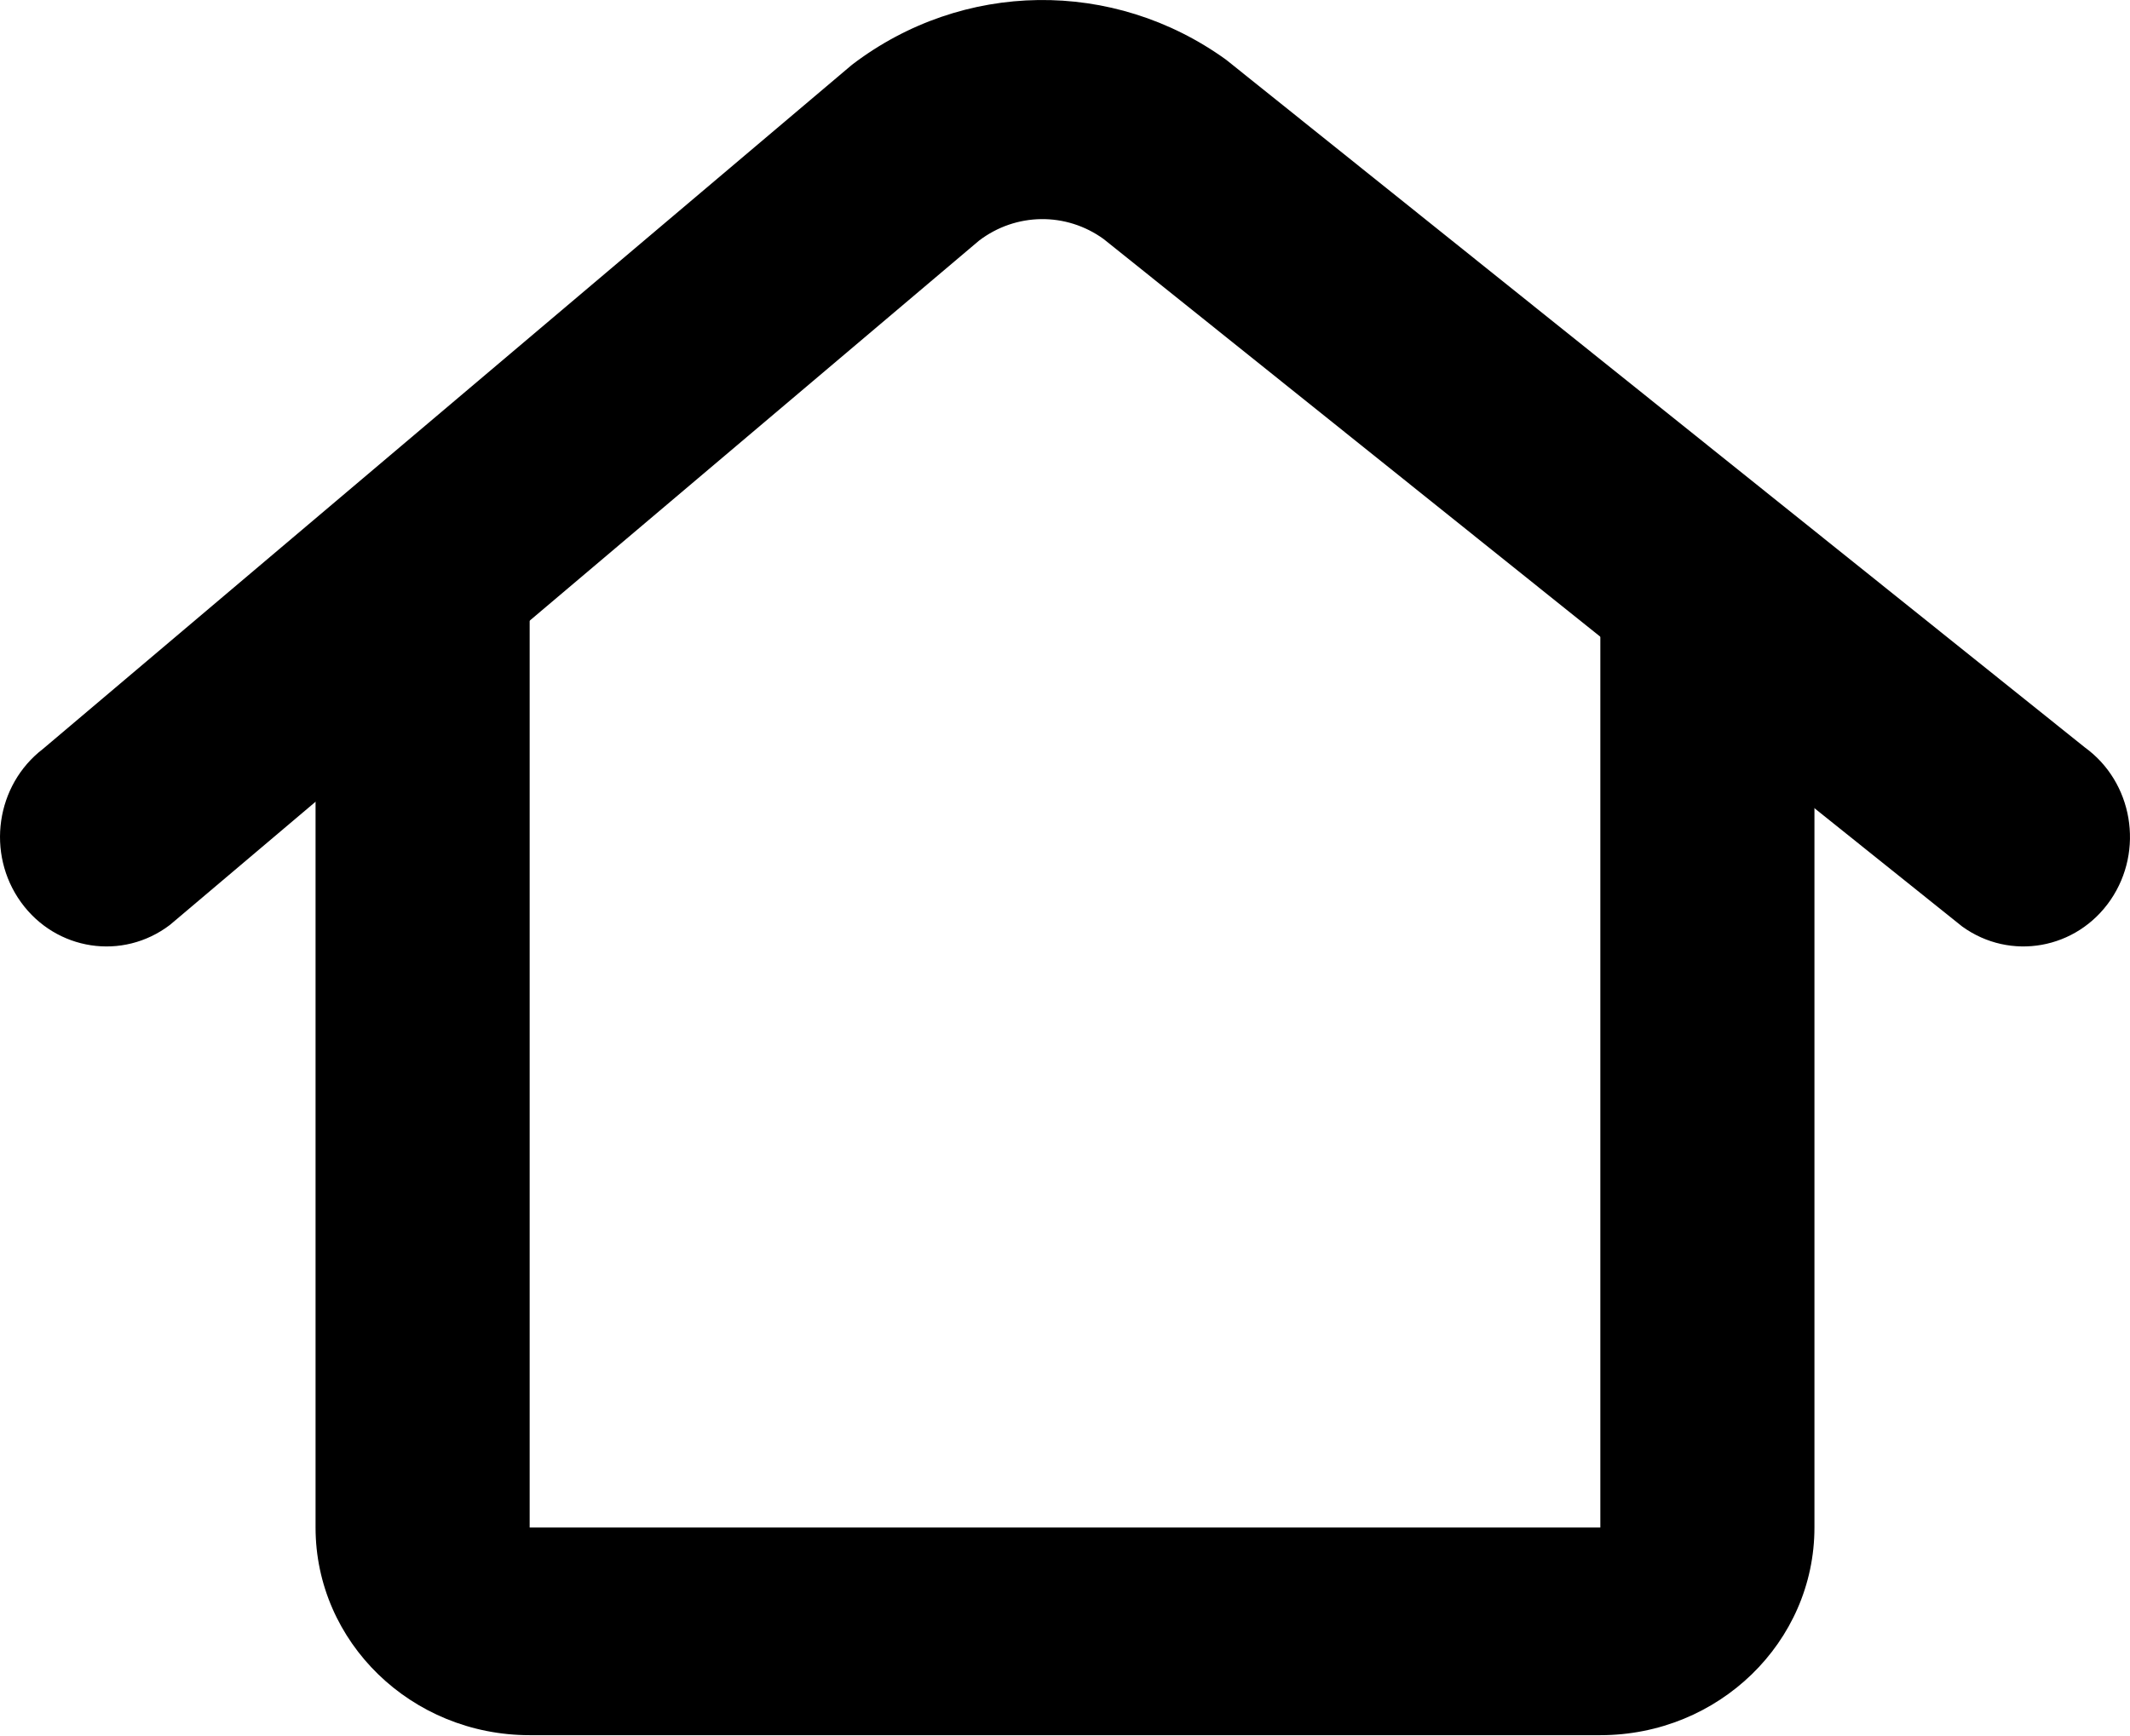
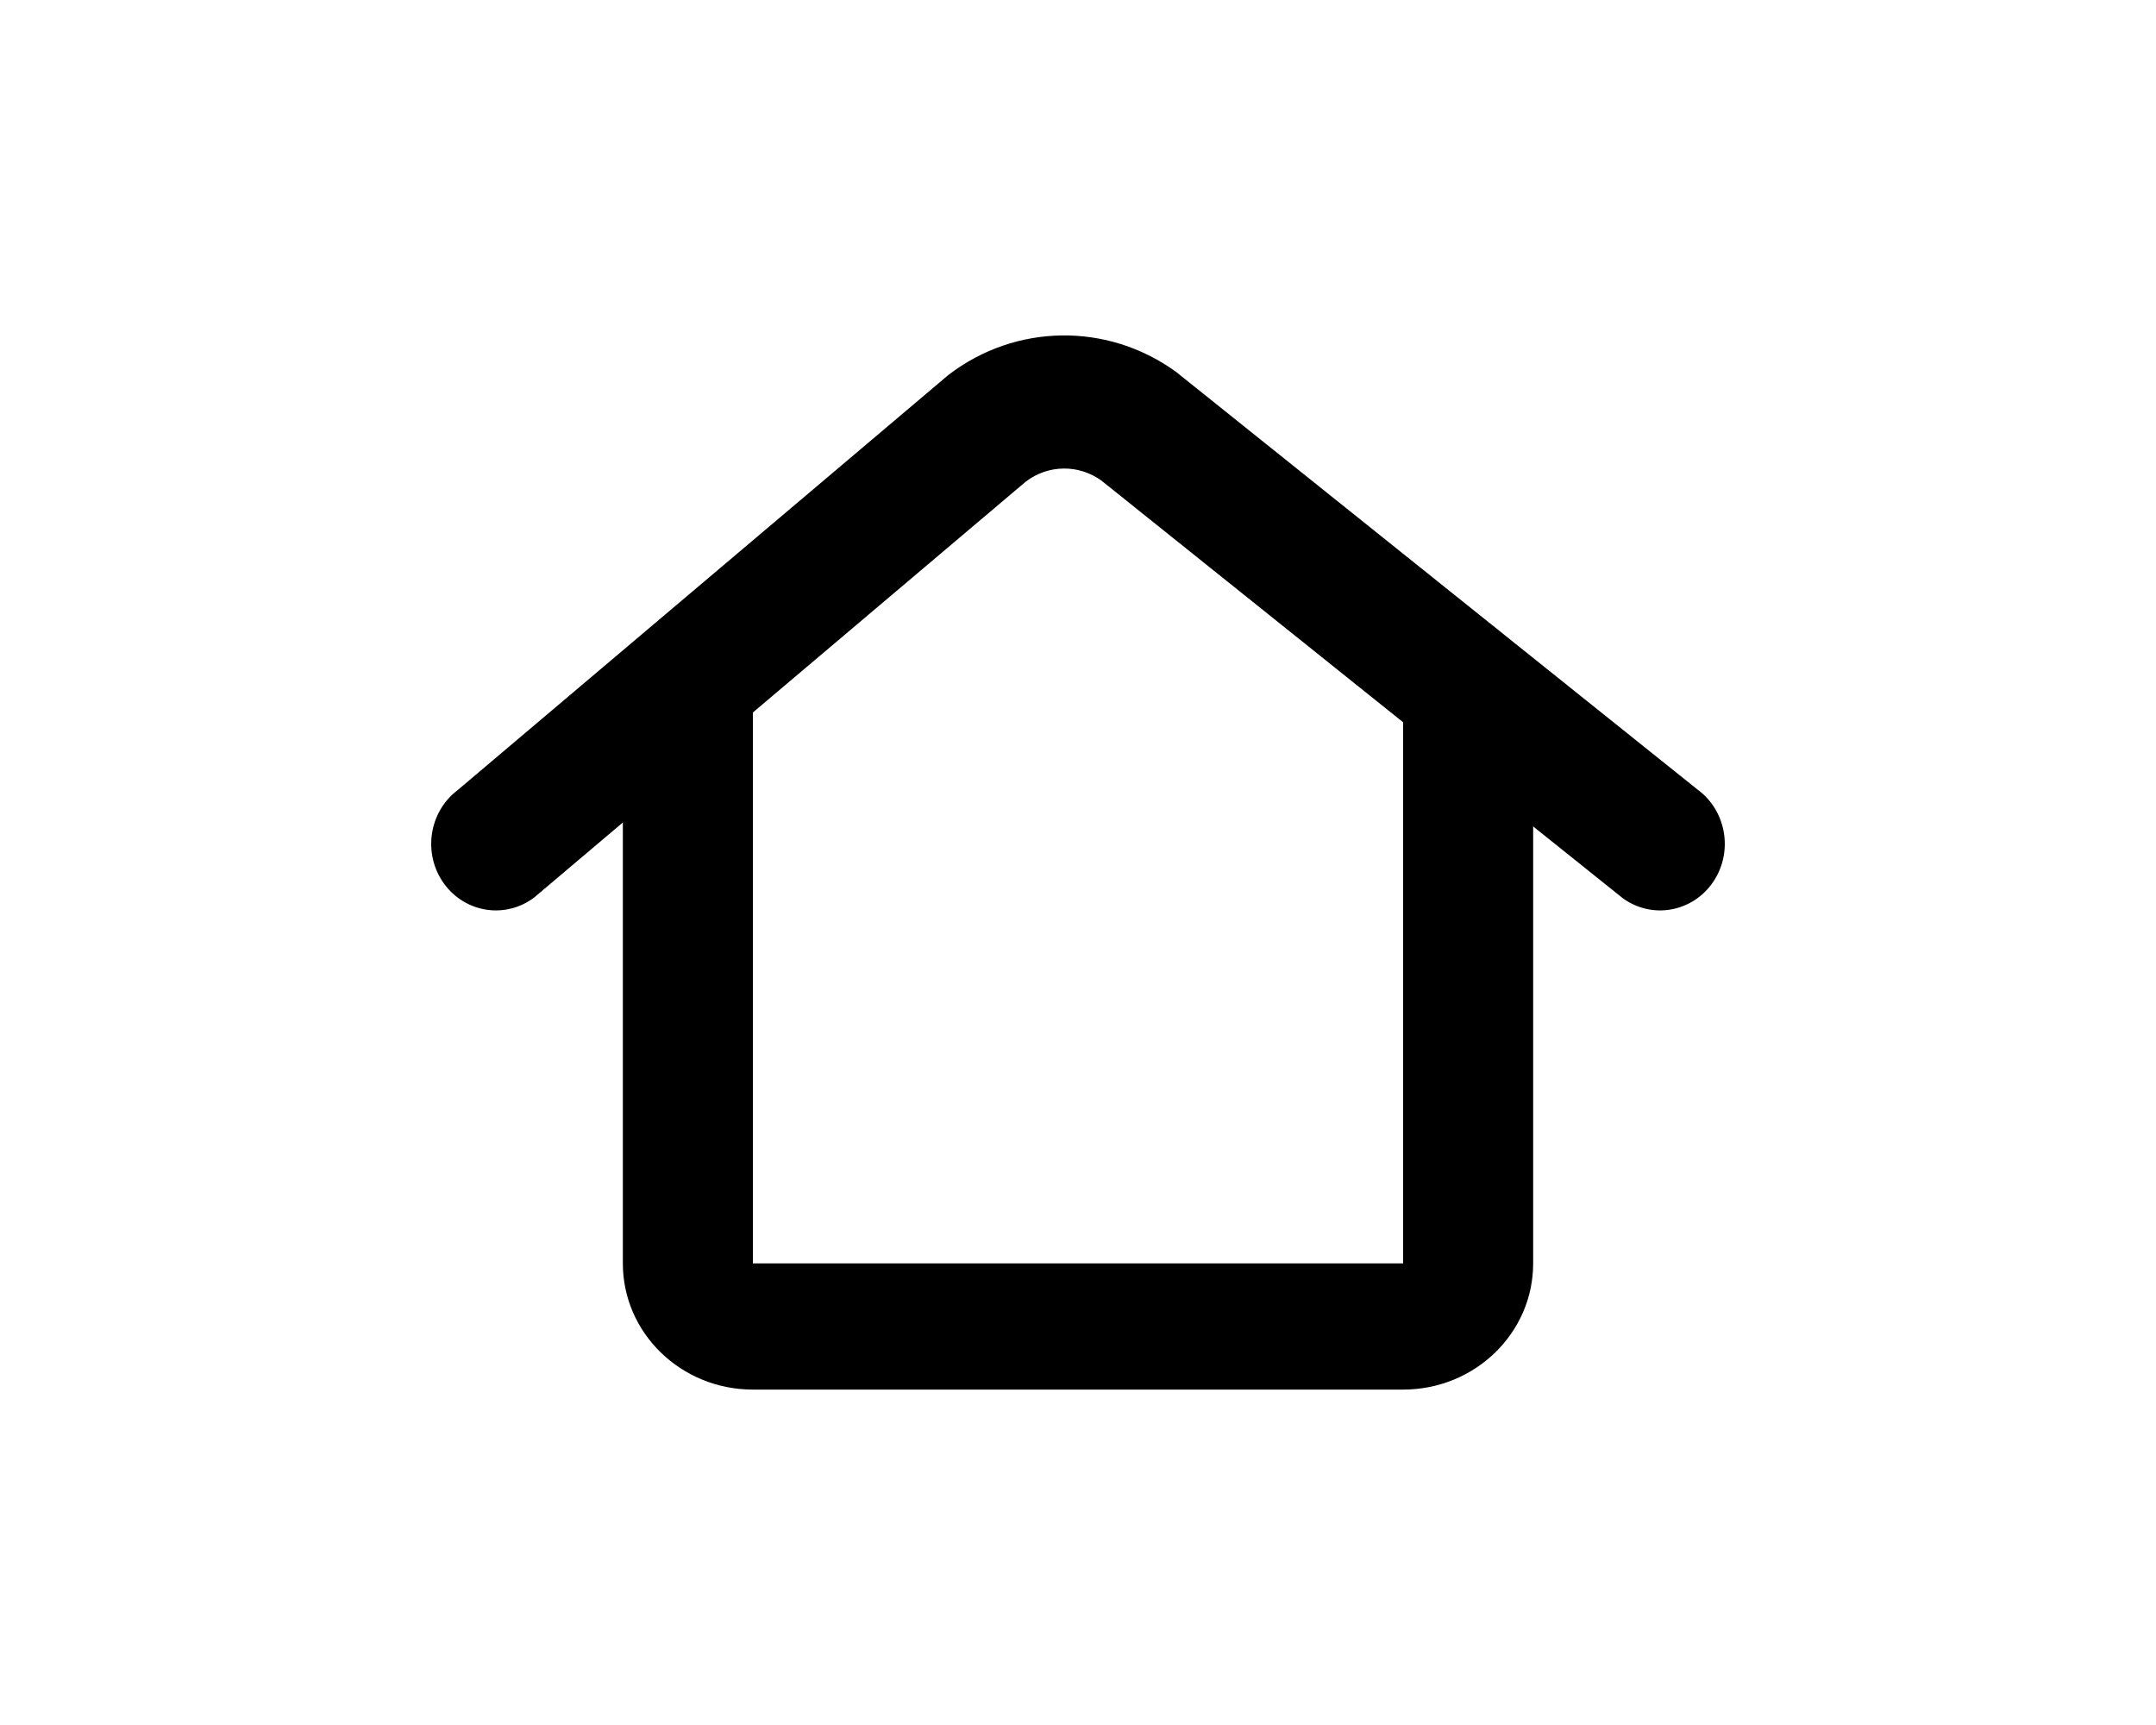
- <svg xmlns="http://www.w3.org/2000/svg" width="27" height="22" viewBox="0 0 27 22" fill="none">
-   <path fill-rule="evenodd" clip-rule="evenodd" d="M13.99 3.031C13.514 2.686 12.876 2.695 12.409 3.052L2.155 11.726C1.556 12.183 0.711 12.055 0.266 11.439C-0.178 10.823 -0.053 9.953 0.545 9.495L10.8 0.821C12.202 -0.25 14.114 -0.275 15.543 0.758L26.426 9.475C27.036 9.916 27.183 10.782 26.754 11.41C26.325 12.037 25.483 12.188 24.873 11.747L13.99 3.031Z" fill="#000" />
-   <path fill-rule="evenodd" clip-rule="evenodd" d="M4 19.367V7H6.714V19.367H20.286V7H23V19.367C23 20.821 21.785 22 20.286 22H6.714C5.215 22 4 20.821 4 19.367Z" fill="#000" />
+ <svg xmlns="http://www.w3.org/2000/svg" width="45" height="36" viewBox="0 0 45 36" fill="none">
+   <path fill-rule="evenodd" clip-rule="evenodd" d="M22.99 10.031C22.514 9.686 21.876 9.695 21.409 10.052L11.155 18.726C10.556 19.183 9.711 19.055 9.266 18.439C8.822 17.823 8.947 16.953 9.545 16.495L19.8 7.821C21.202 6.75 23.114 6.725 24.543 7.758L35.426 16.474C36.036 16.916 36.183 17.782 35.754 18.41C35.325 19.037 34.483 19.188 33.873 18.747L22.99 10.031Z" fill="#000" />
+   <path fill-rule="evenodd" clip-rule="evenodd" d="M13 26.367V14H15.714V26.367H29.286V14H32V26.367C32 27.821 30.785 29 29.286 29H15.714C14.215 29 13 27.821 13 26.367Z" fill="#000" />
</svg>
